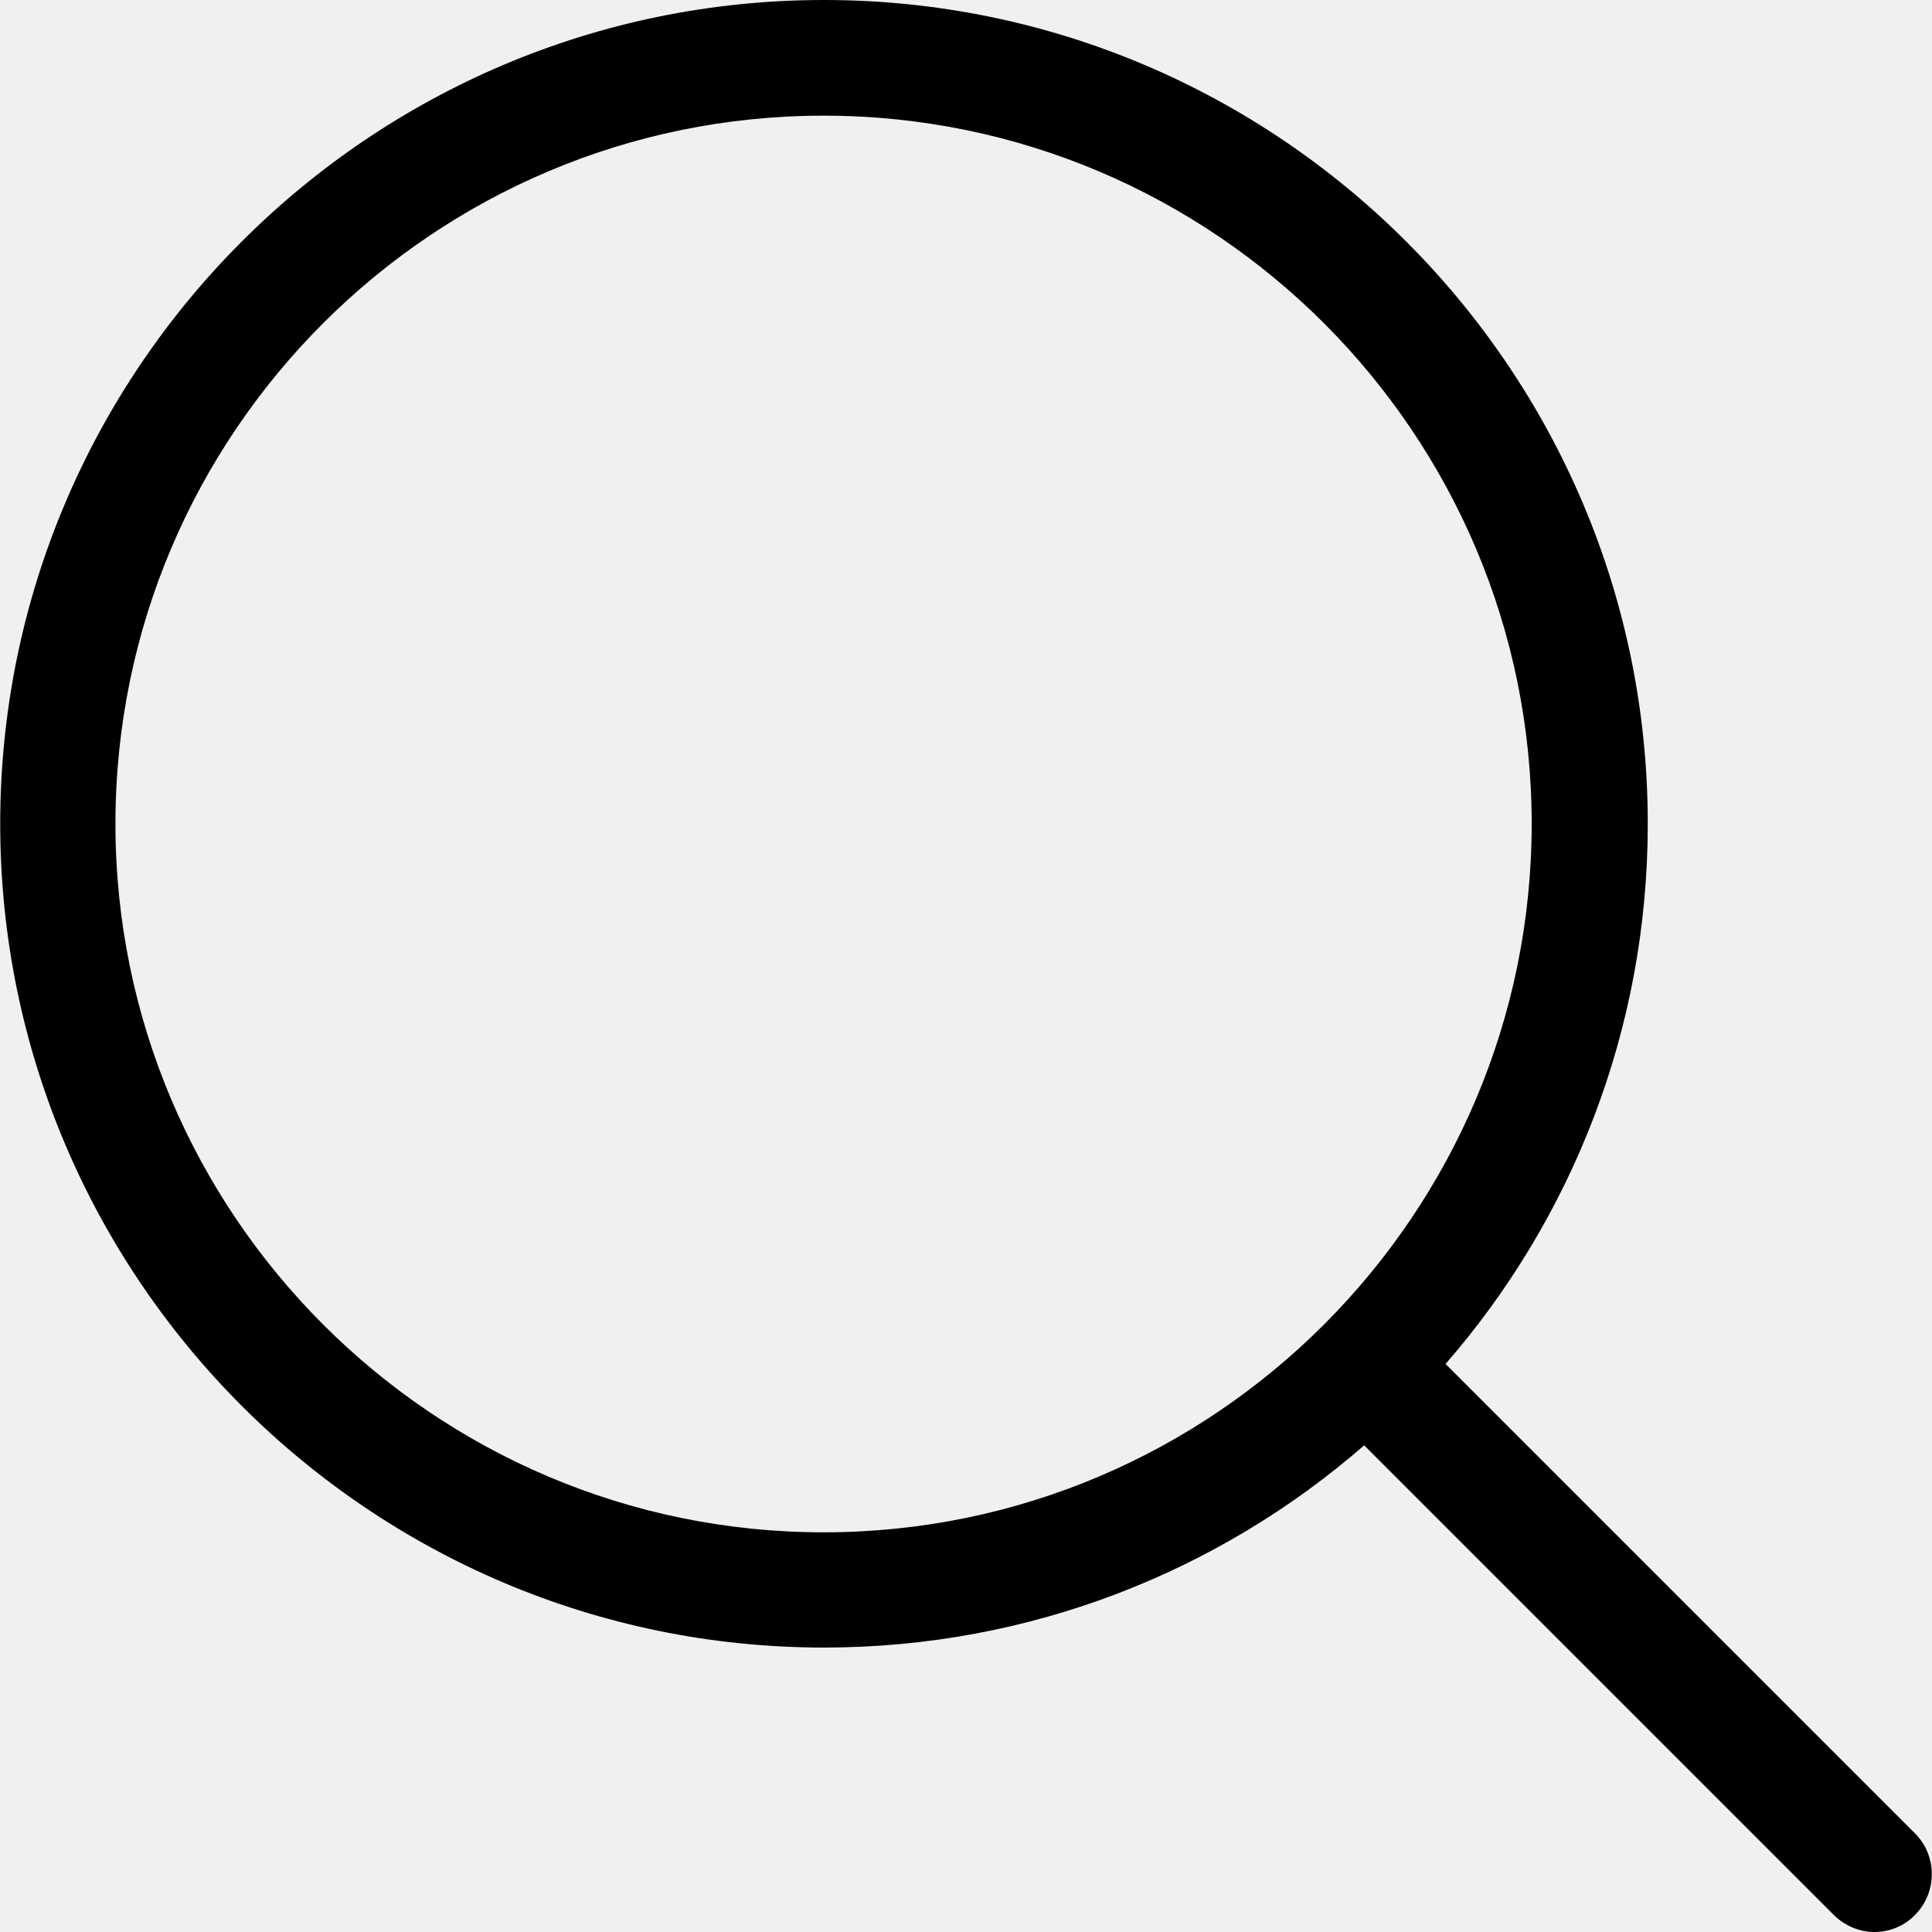
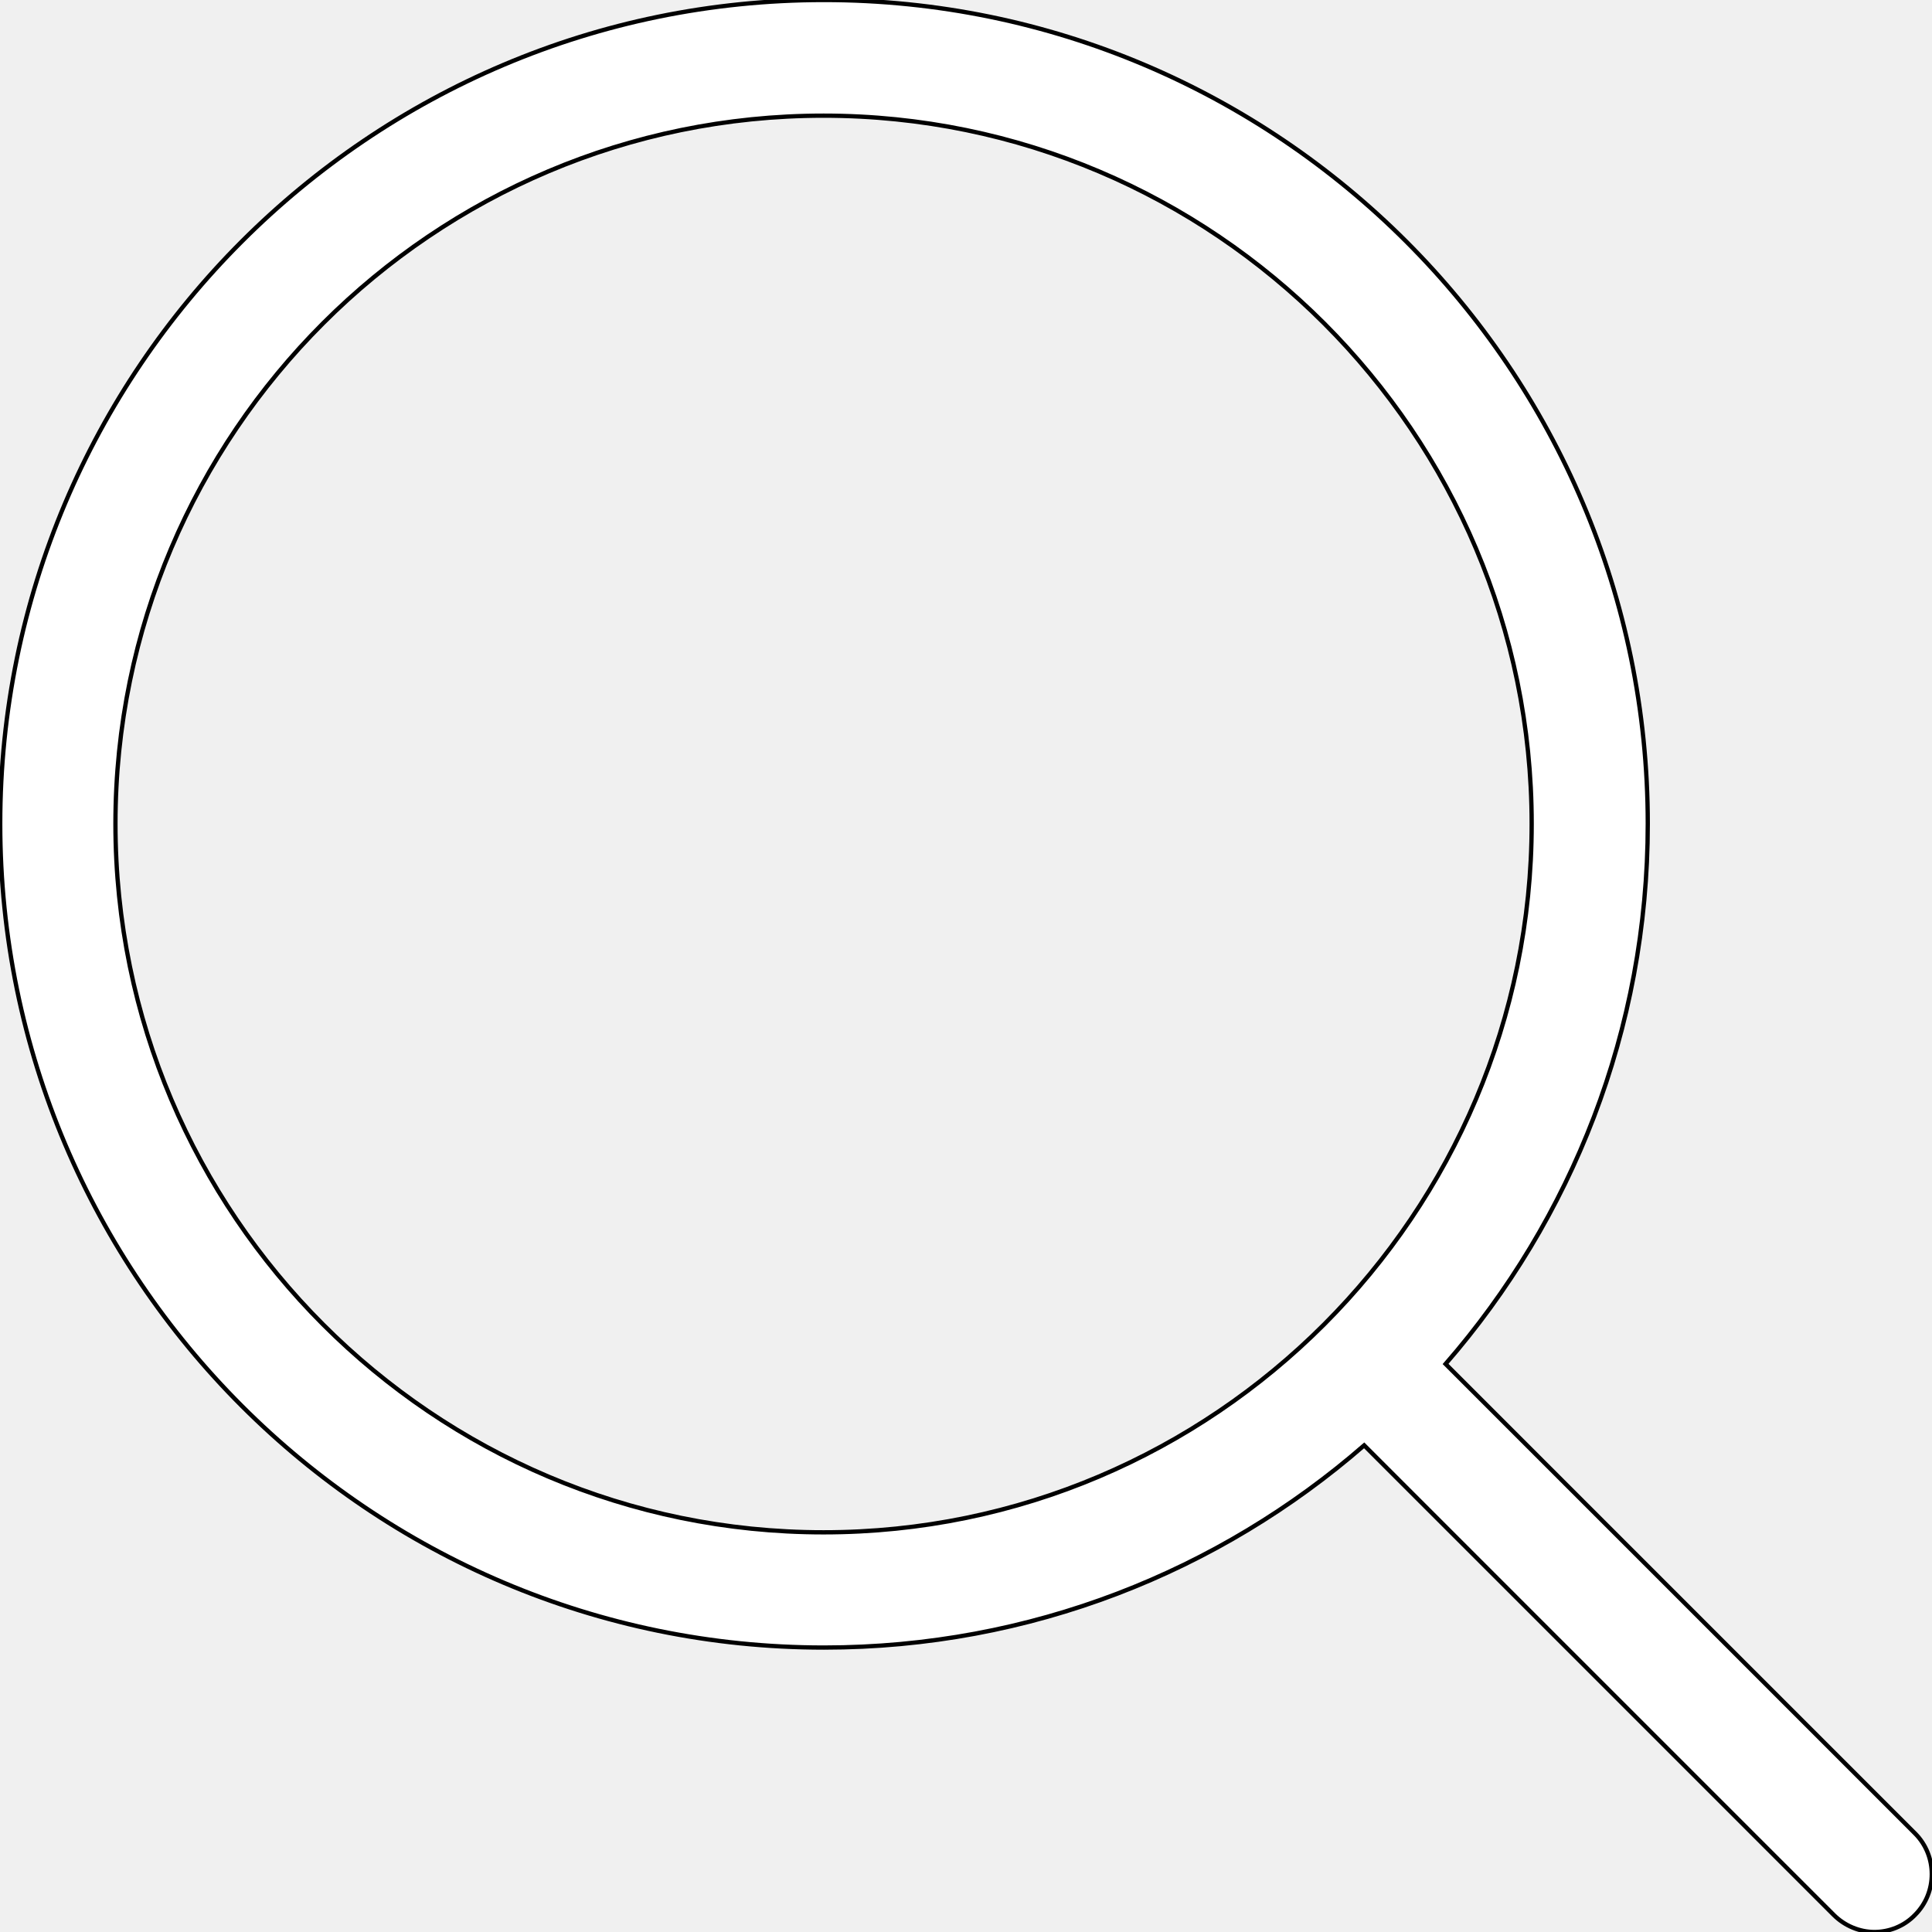
<svg xmlns="http://www.w3.org/2000/svg" version="1.1" id="Capa_1" x="0px" y="0px" viewBox="0 0 451 451" style="enable-background:new 0 0 451 451;" xml:space="preserve">
  <g>
-     <path d="M447.05,428l-109.6-109.6c29.4-33.8,47.2-77.9,47.2-126.1C384.65,86.2,298.35,0,192.35,0C86.25,0,0.05,86.3,0.05,192.3   s86.3,192.3,192.3,192.3c48.2,0,92.3-17.8,126.1-47.2L428.05,447c2.6,2.6,6.1,4,9.5,4s6.9-1.3,9.5-4   C452.25,441.8,452.25,433.2,447.05,428z M26.95,192.3c0-91.2,74.2-165.3,165.3-165.3c91.2,0,165.3,74.2,165.3,165.3   s-74.1,165.4-165.3,165.4C101.15,357.7,26.95,283.5,26.95,192.3z" />
+     <path d="M447.05,428l-109.6-109.6c29.4-33.8,47.2-77.9,47.2-126.1C384.65,86.2,298.35,0,192.35,0C86.25,0,0.05,86.3,0.05,192.3   s86.3,192.3,192.3,192.3c48.2,0,92.3-17.8,126.1-47.2L428.05,447c2.6,2.6,6.1,4,9.5,4s6.9-1.3,9.5-4   C452.25,441.8,452.25,433.2,447.05,428z M26.95,192.3c0-91.2,74.2-165.3,165.3-165.3c91.2,0,165.3,74.2,165.3,165.3   s-74.1,165.4-165.3,165.4C101.15,357.7,26.95,283.5,26.95,192.3z" stroke="black" fill="white" />
  </g>
</svg>
